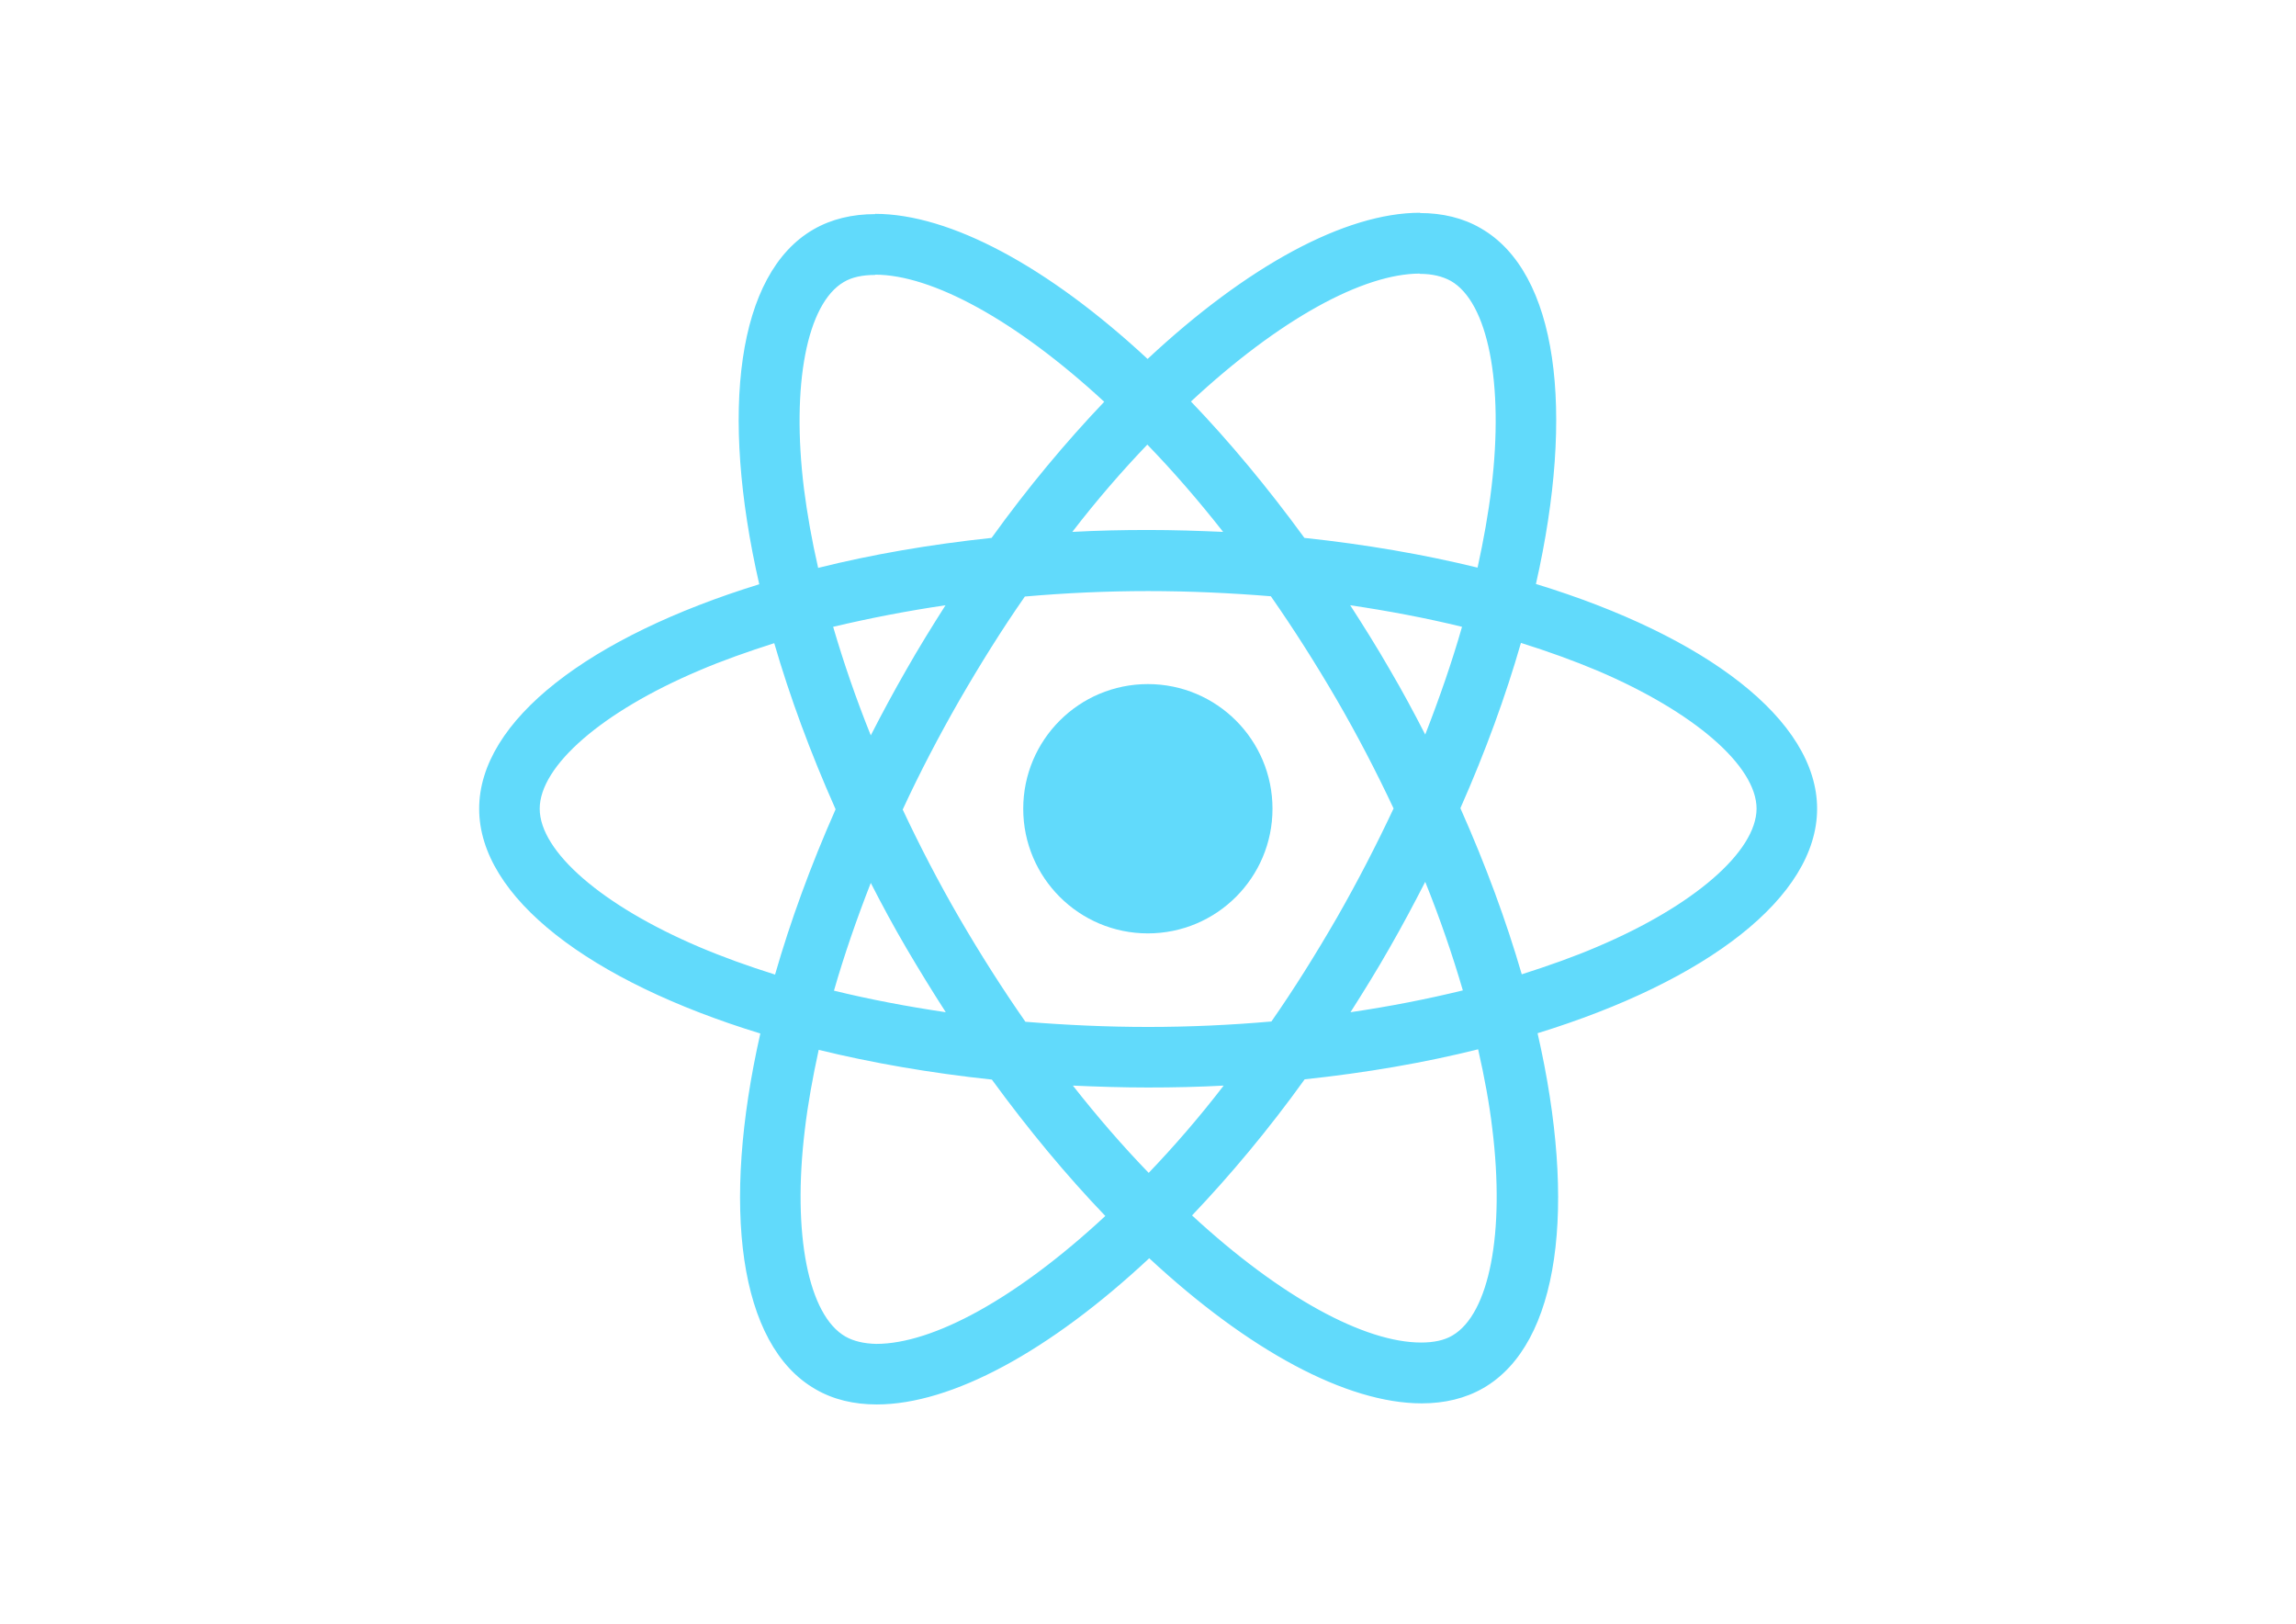
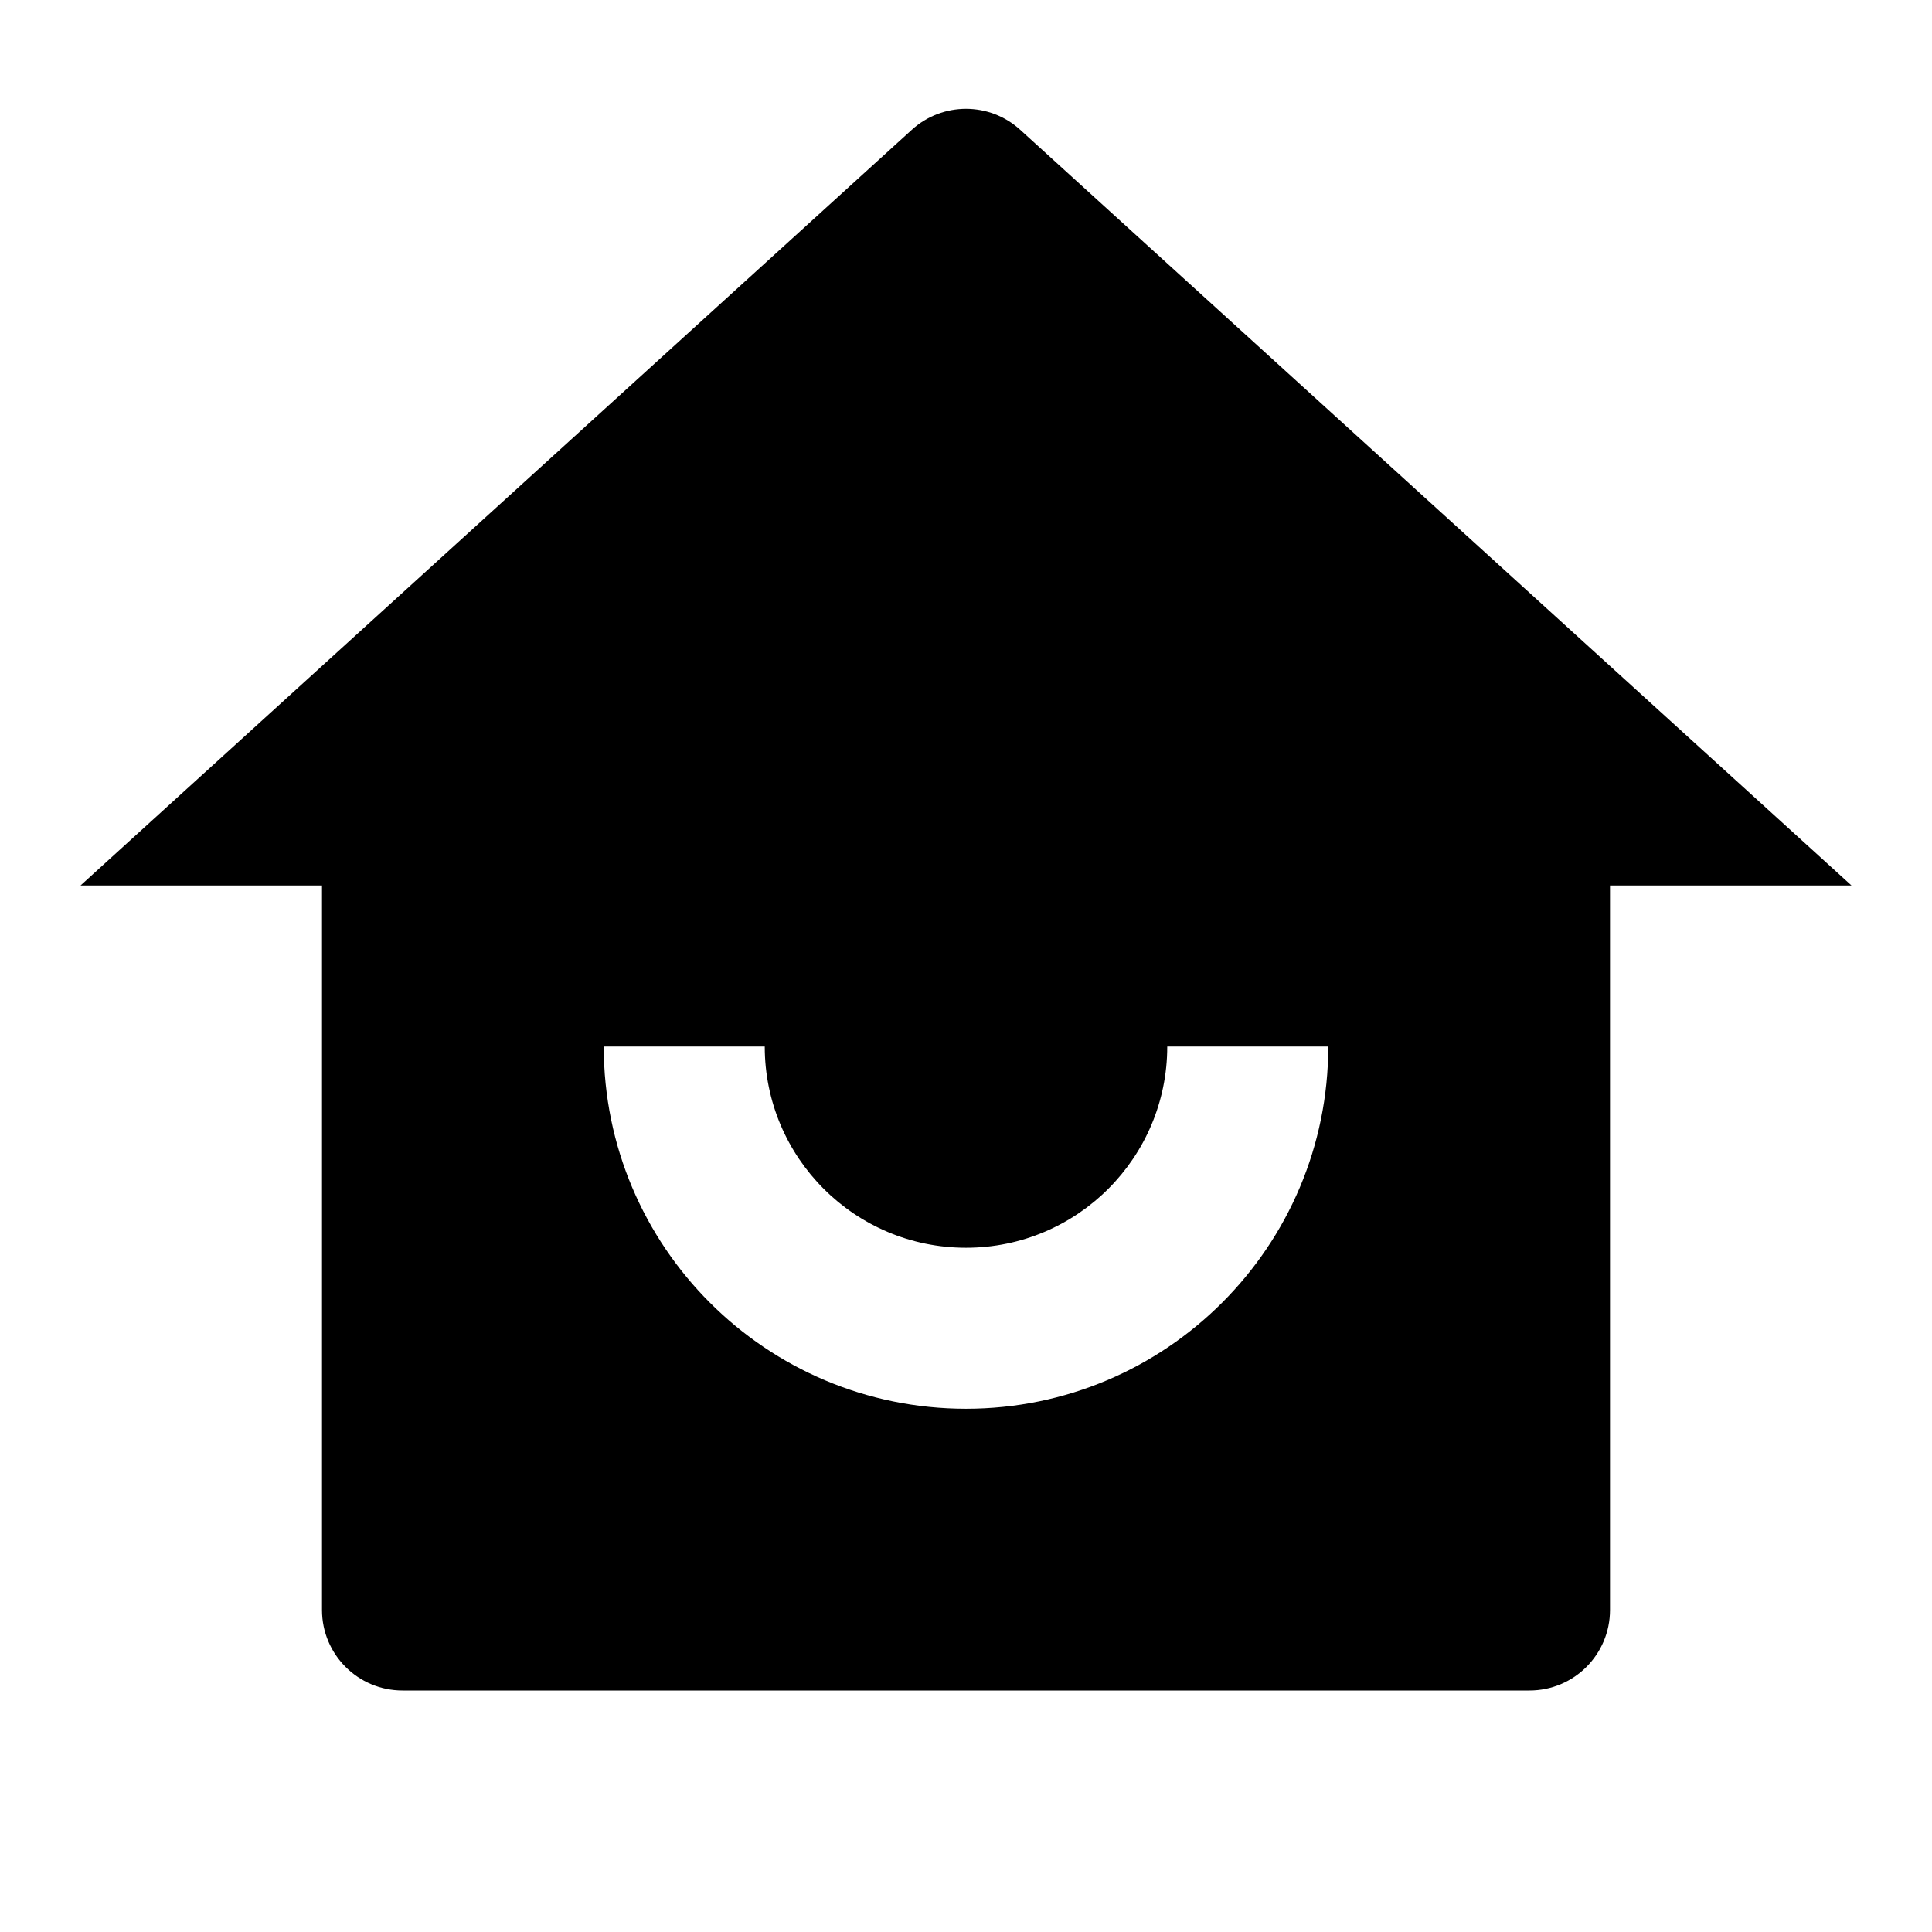
- <svg xmlns="http://www.w3.org/2000/svg" viewBox="0 0 841.9 595.3">
-   <g fill="#61DAFB">
-     <path d="M666.3 296.5c0-32.5-40.7-63.3-103.1-82.4 14.4-63.6 8-114.2-20.2-130.4-6.5-3.8-14.1-5.6-22.4-5.6v22.3c4.6 0 8.3.9 11.4 2.6 13.6 7.8 19.5 37.5 14.9 75.7-1.1 9.4-2.9 19.3-5.1 29.4-19.6-4.8-41-8.5-63.5-10.9-13.5-18.5-27.5-35.3-41.6-50 32.6-30.3 63.2-46.9 84-46.9V78c-27.5 0-63.5 19.6-99.9 53.6-36.4-33.8-72.4-53.2-99.9-53.2v22.3c20.7 0 51.4 16.5 84 46.6-14 14.7-28 31.4-41.3 49.9-22.6 2.4-44 6.1-63.6 11-2.3-10-4-19.7-5.2-29-4.7-38.2 1.1-67.9 14.6-75.8 3-1.8 6.9-2.6 11.5-2.6V78.5c-8.4 0-16 1.8-22.6 5.6-28.1 16.2-34.4 66.7-19.9 130.1-62.2 19.2-102.7 49.9-102.7 82.3 0 32.5 40.7 63.3 103.1 82.4-14.4 63.6-8 114.2 20.2 130.4 6.5 3.8 14.1 5.6 22.5 5.6 27.5 0 63.5-19.6 99.9-53.6 36.4 33.8 72.4 53.2 99.9 53.2 8.4 0 16-1.8 22.6-5.6 28.1-16.2 34.4-66.7 19.9-130.1 62-19.1 102.5-49.9 102.5-82.3zm-130.2-66.7c-3.7 12.9-8.3 26.2-13.5 39.5-4.1-8-8.4-16-13.1-24-4.6-8-9.5-15.8-14.4-23.4 14.2 2.1 27.9 4.7 41 7.9zm-45.8 106.5c-7.8 13.5-15.8 26.3-24.1 38.2-14.9 1.3-30 2-45.2 2-15.1 0-30.2-.7-45-1.9-8.3-11.9-16.4-24.6-24.2-38-7.6-13.1-14.5-26.4-20.8-39.8 6.2-13.4 13.2-26.8 20.7-39.9 7.8-13.5 15.8-26.3 24.1-38.2 14.9-1.3 30-2 45.2-2 15.1 0 30.2.7 45 1.9 8.3 11.9 16.4 24.6 24.2 38 7.6 13.1 14.5 26.4 20.8 39.8-6.3 13.4-13.2 26.8-20.7 39.9zm32.3-13c5.4 13.4 10 26.8 13.8 39.8-13.1 3.2-26.9 5.9-41.2 8 4.9-7.7 9.8-15.6 14.4-23.7 4.6-8 8.9-16.1 13-24.1zM421.2 430c-9.3-9.6-18.6-20.3-27.8-32 9 .4 18.2.7 27.5.7 9.4 0 18.7-.2 27.8-.7-9 11.7-18.3 22.4-27.5 32zm-74.4-58.9c-14.2-2.1-27.9-4.7-41-7.9 3.7-12.9 8.3-26.2 13.5-39.5 4.1 8 8.4 16 13.1 24 4.7 8 9.5 15.8 14.4 23.4zM420.7 163c9.3 9.6 18.6 20.3 27.8 32-9-.4-18.2-.7-27.5-.7-9.4 0-18.7.2-27.8.7 9-11.7 18.3-22.4 27.5-32zm-74 58.9c-4.9 7.7-9.8 15.6-14.4 23.7-4.6 8-8.9 16-13 24-5.4-13.4-10-26.8-13.8-39.8 13.1-3.1 26.9-5.8 41.2-7.9zm-90.5 125.2c-35.4-15.1-58.3-34.9-58.3-50.6 0-15.7 22.9-35.6 58.3-50.6 8.6-3.7 18-7 27.7-10.1 5.7 19.6 13.2 40 22.5 60.9-9.2 20.8-16.6 41.1-22.2 60.6-9.9-3.1-19.3-6.5-28-10.2zM310 490c-13.6-7.8-19.5-37.5-14.9-75.7 1.1-9.4 2.9-19.3 5.1-29.4 19.6 4.8 41 8.5 63.5 10.9 13.5 18.5 27.5 35.3 41.6 50-32.6 30.3-63.2 46.9-84 46.9-4.5-.1-8.3-1-11.3-2.7zm237.2-76.2c4.7 38.2-1.1 67.9-14.6 75.8-3 1.8-6.9 2.6-11.5 2.6-20.7 0-51.4-16.5-84-46.6 14-14.7 28-31.4 41.3-49.9 22.6-2.4 44-6.1 63.6-11 2.3 10.1 4.1 19.8 5.2 29.1zm38.5-66.7c-8.6 3.7-18 7-27.7 10.1-5.7-19.6-13.2-40-22.5-60.9 9.2-20.8 16.6-41.1 22.2-60.6 9.9 3.1 19.3 6.5 28.1 10.2 35.4 15.1 58.3 34.9 58.3 50.6-.1 15.7-23 35.6-58.4 50.6zM320.8 78.4z" />
-     <circle cx="420.9" cy="296.5" r="45.7" />
-     <path d="M520.5 78.1z" />
+ <svg xmlns="http://www.w3.org/2000/svg" viewBox="0 0 24 24">
+   <g>
+     <path fill="none" d="M0 0h24v24H0z" />
+     <path d="M20 20a1 1 0 0 1-1 1H5a1 1 0 0 1-1-1v-9H1l10.327-9.388a1 1 0 0 1 1.346 0L23 11h-3v9zM7.5 13a4.5 4.5 0 1 0 9 0h-2a2.5 2.5 0 1 1-5 0h-2z" />
  </g>
</svg>
